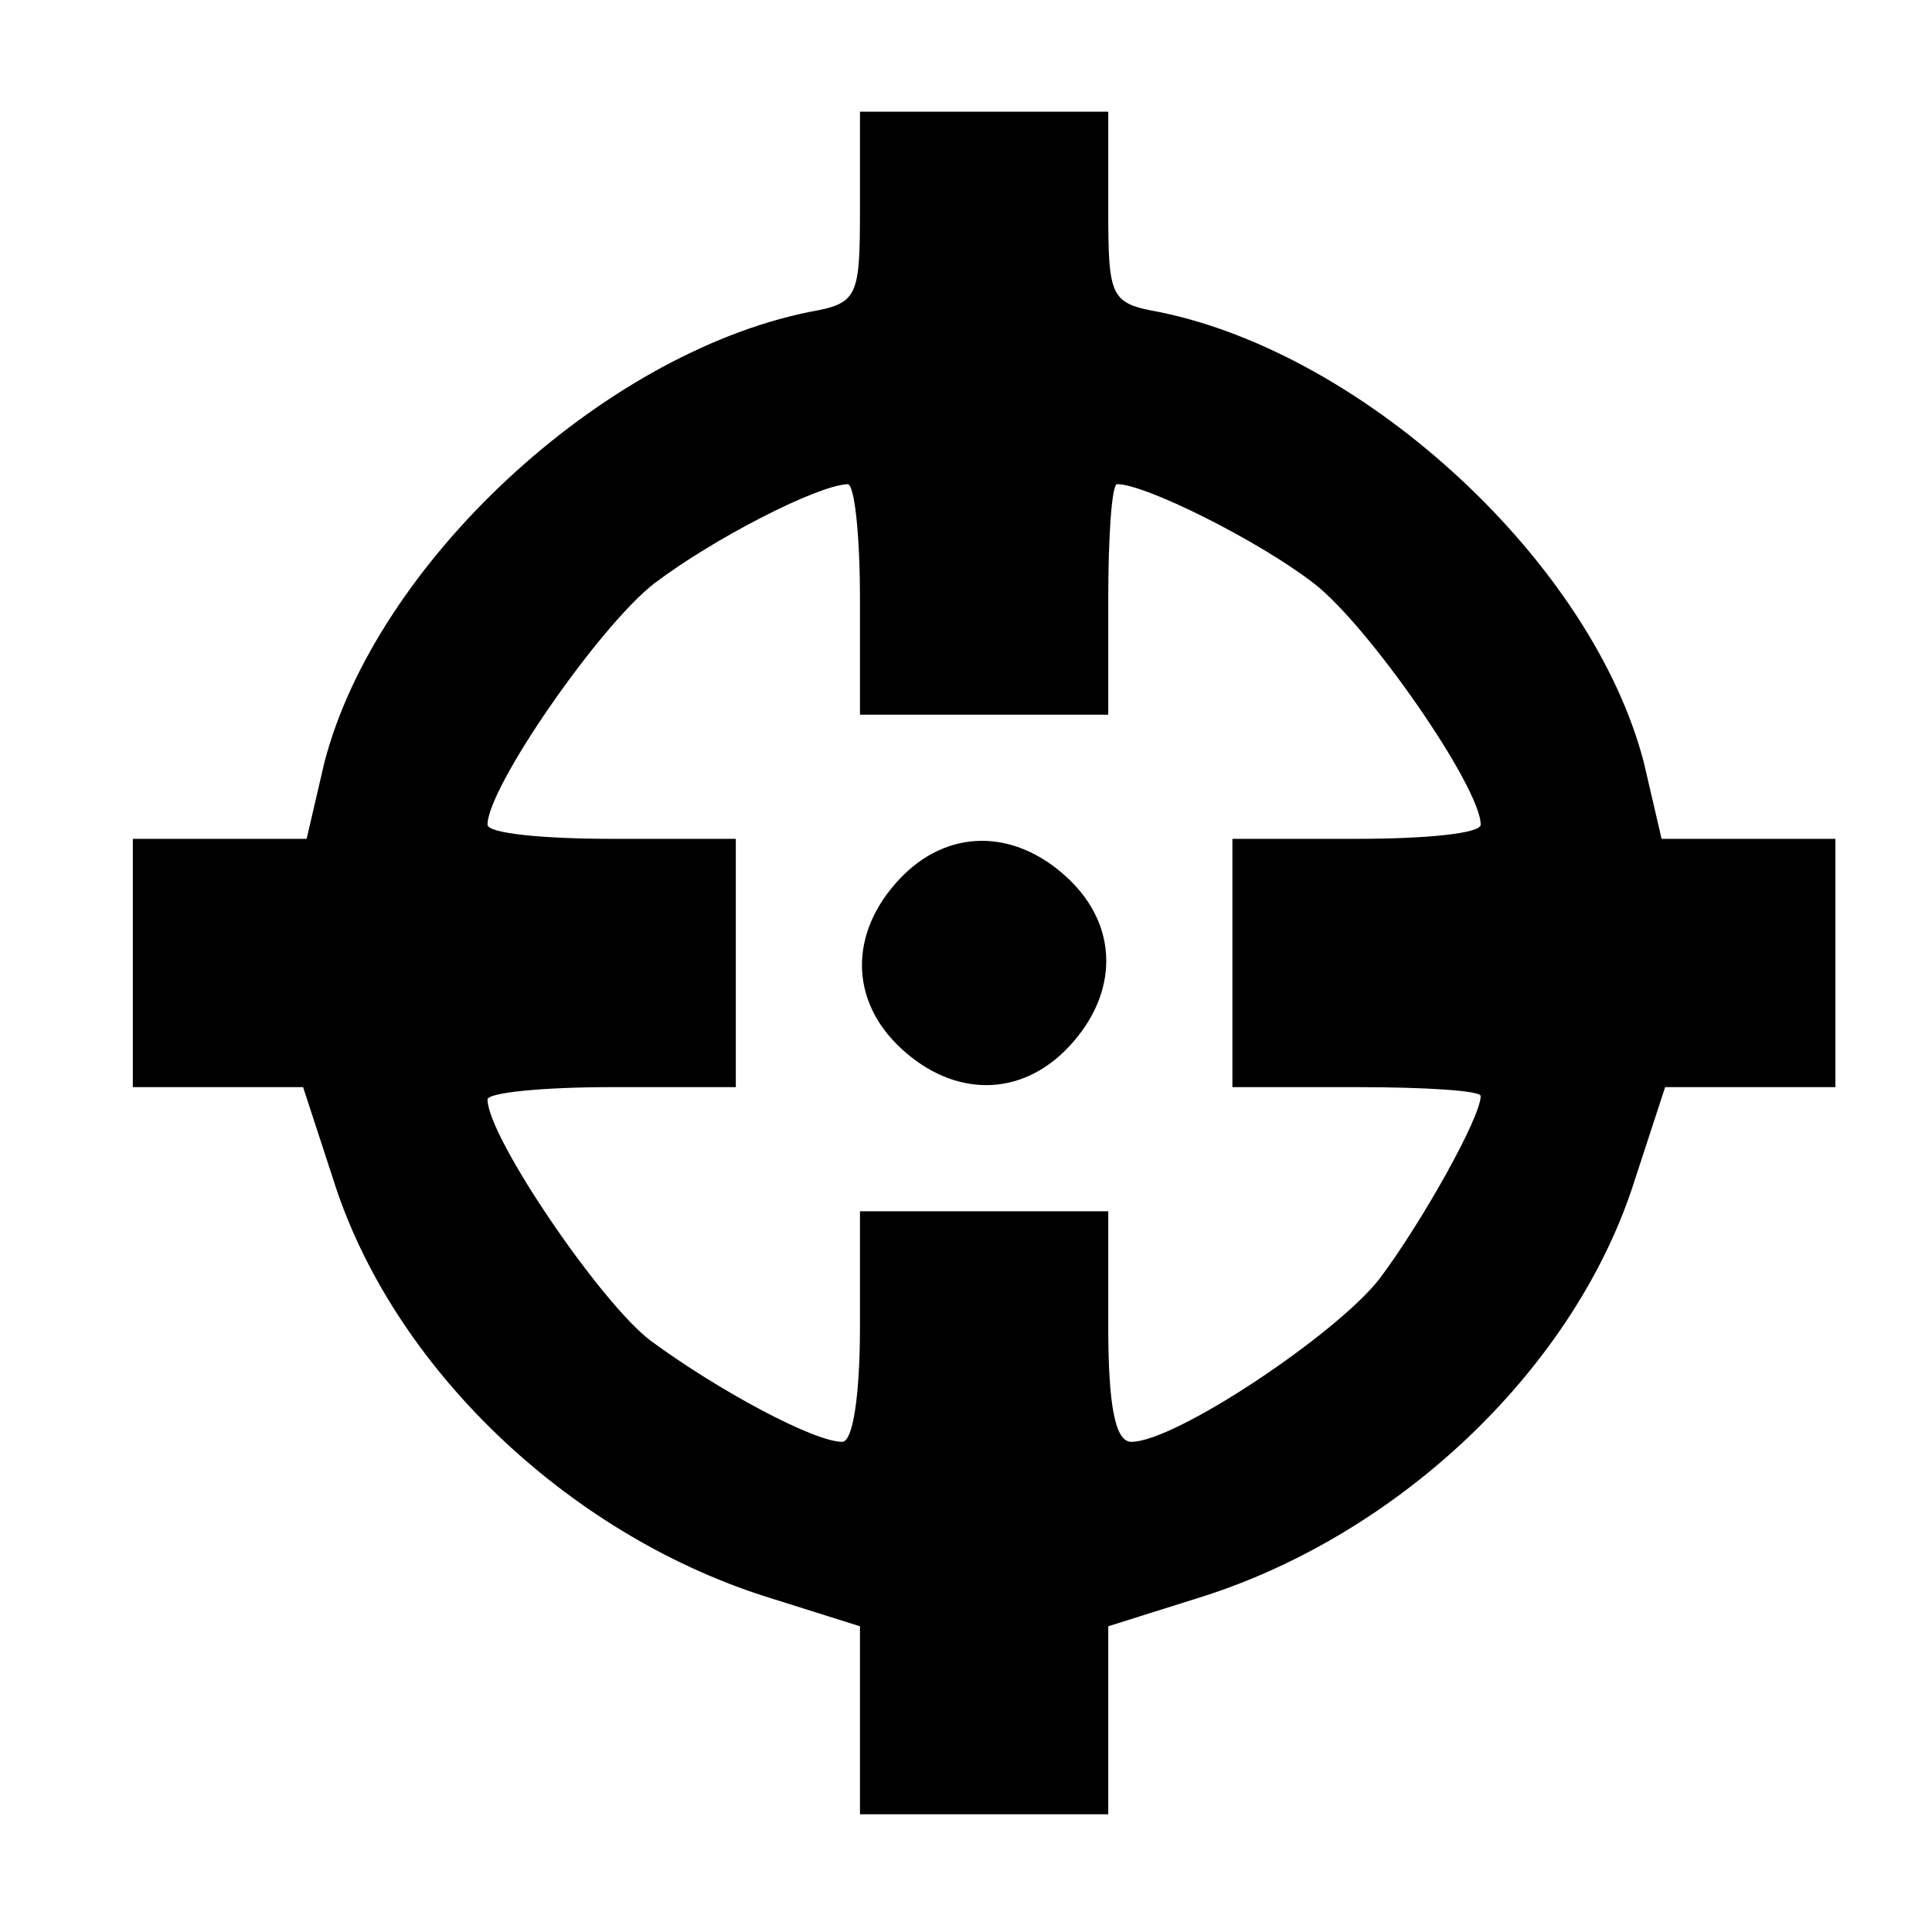
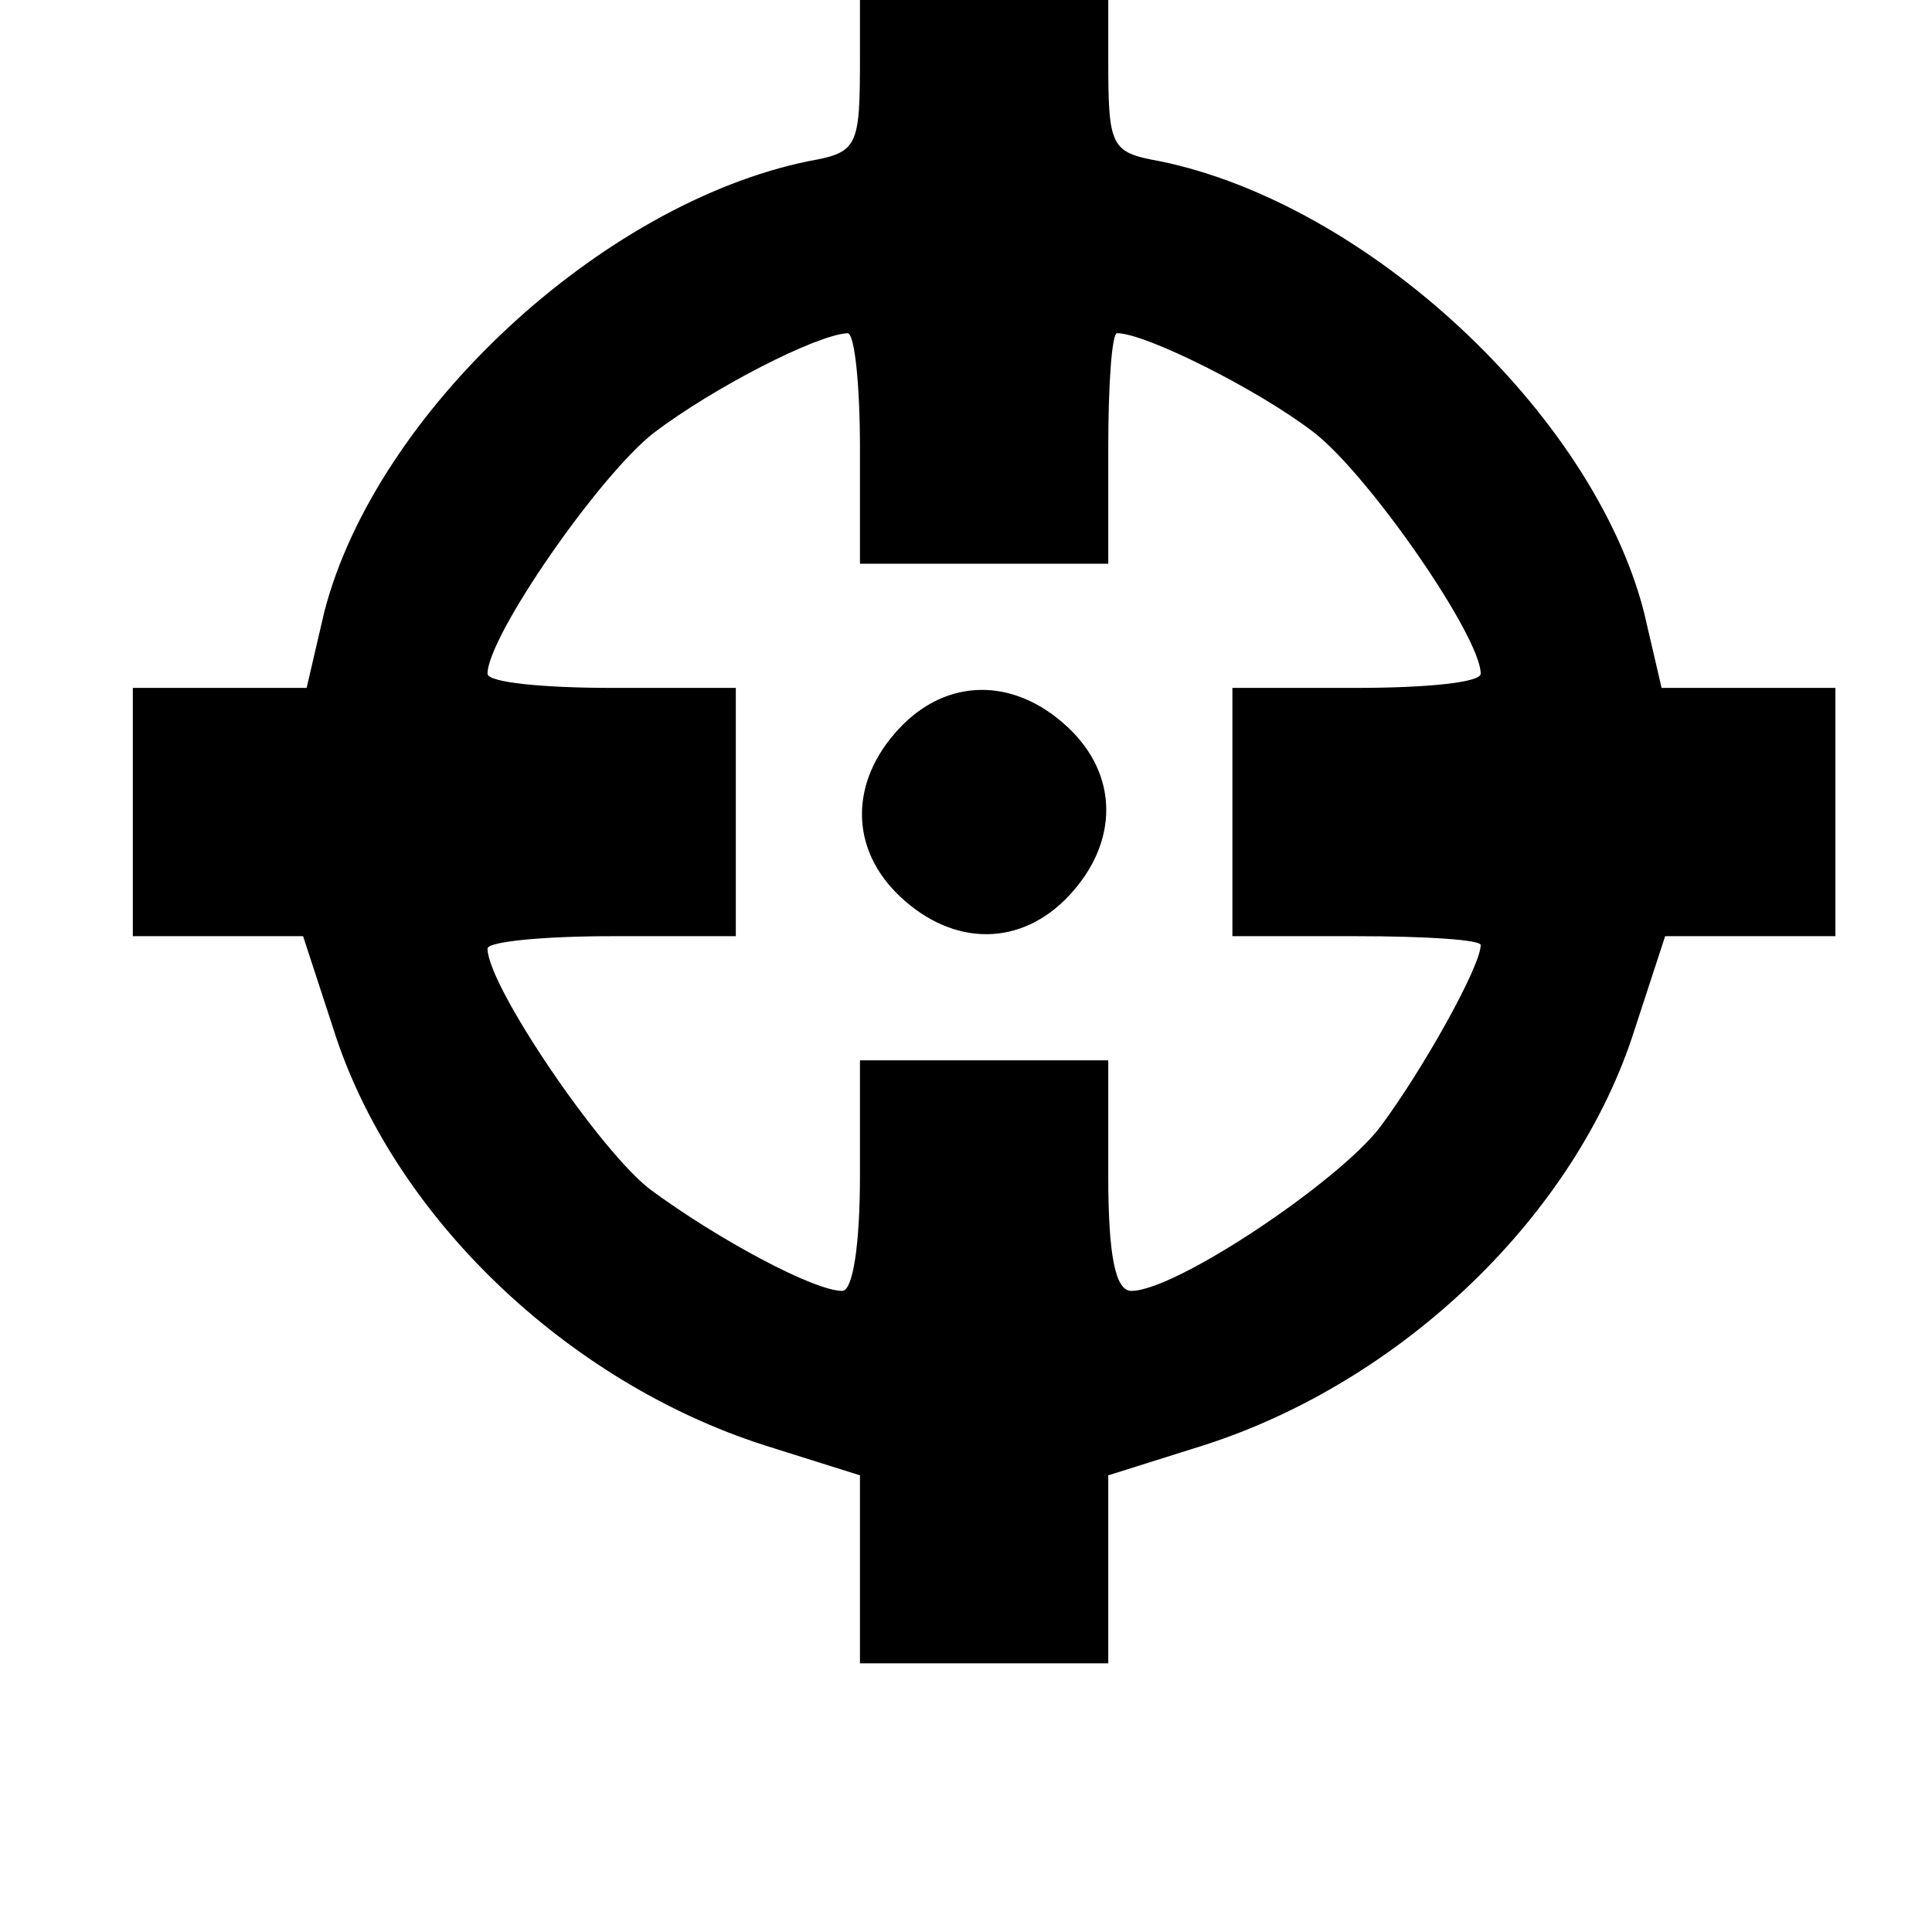
- <svg xmlns="http://www.w3.org/2000/svg" version="1.0" width="128pt" height="128pt" viewBox="10 -139 128 128" preserveAspectRatio="xMidYMid meet">
+ <svg xmlns="http://www.w3.org/2000/svg" version="1.0" width="128pt" height="128pt" viewBox="10 -129 128 128" preserveAspectRatio="xMidYMid meet">
  <g transform="scale(0.1175,-0.1175)" fill="#000000" stroke="none">
    <path d="M570 1066 c0 -51 -1 -54 -29 -59 -117 -24 -244 -142 -273 -254 l-10 -43 -49 0 -49 0 0 -70 0 -70 48 0 48 0 17 -52 c33 -105 131 -199 243 -235 l54 -17 0 -53 0 -53 70 0 70 0 0 53 0 53 54 17 c112 36 210 130 243 235 l17 52 48 0 48 0 0 70 0 70 -49 0 -49 0 -10 43 c-29 112 -156 230 -273 254 -28 5 -29 8 -29 59 l0 54 -70 0 -70 0 0 -54z m0 -221 l0 -65 70 0 70 0 0 65 c0 36 2 65 5 65 16 0 80 -32 111 -56 31 -24 94 -115 94 -136 0 -5 -31 -8 -70 -8 l-70 0 0 -70 0 -70 70 0 c39 0 70 -2 70 -5 0 -12 -33 -71 -57 -103 -24 -31 -115 -92 -140 -92 -9 0 -13 20 -13 65 l0 65 -70 0 -70 0 0 -65 c0 -39 -4 -65 -10 -65 -16 0 -70 29 -108 57 -28 21 -92 115 -92 136 0 4 32 7 70 7 l70 0 0 70 0 70 -70 0 c-38 0 -70 3 -70 8 0 21 63 112 94 136 33 25 91 55 109 56 4 0 7 -29 7 -65z" />
    <path d="M592 687 c-28 -30 -28 -68 1 -95 30 -28 68 -28 95 1 28 30 28 68 -1 95 -30 28 -68 28 -95 -1z" />
  </g>
</svg>
